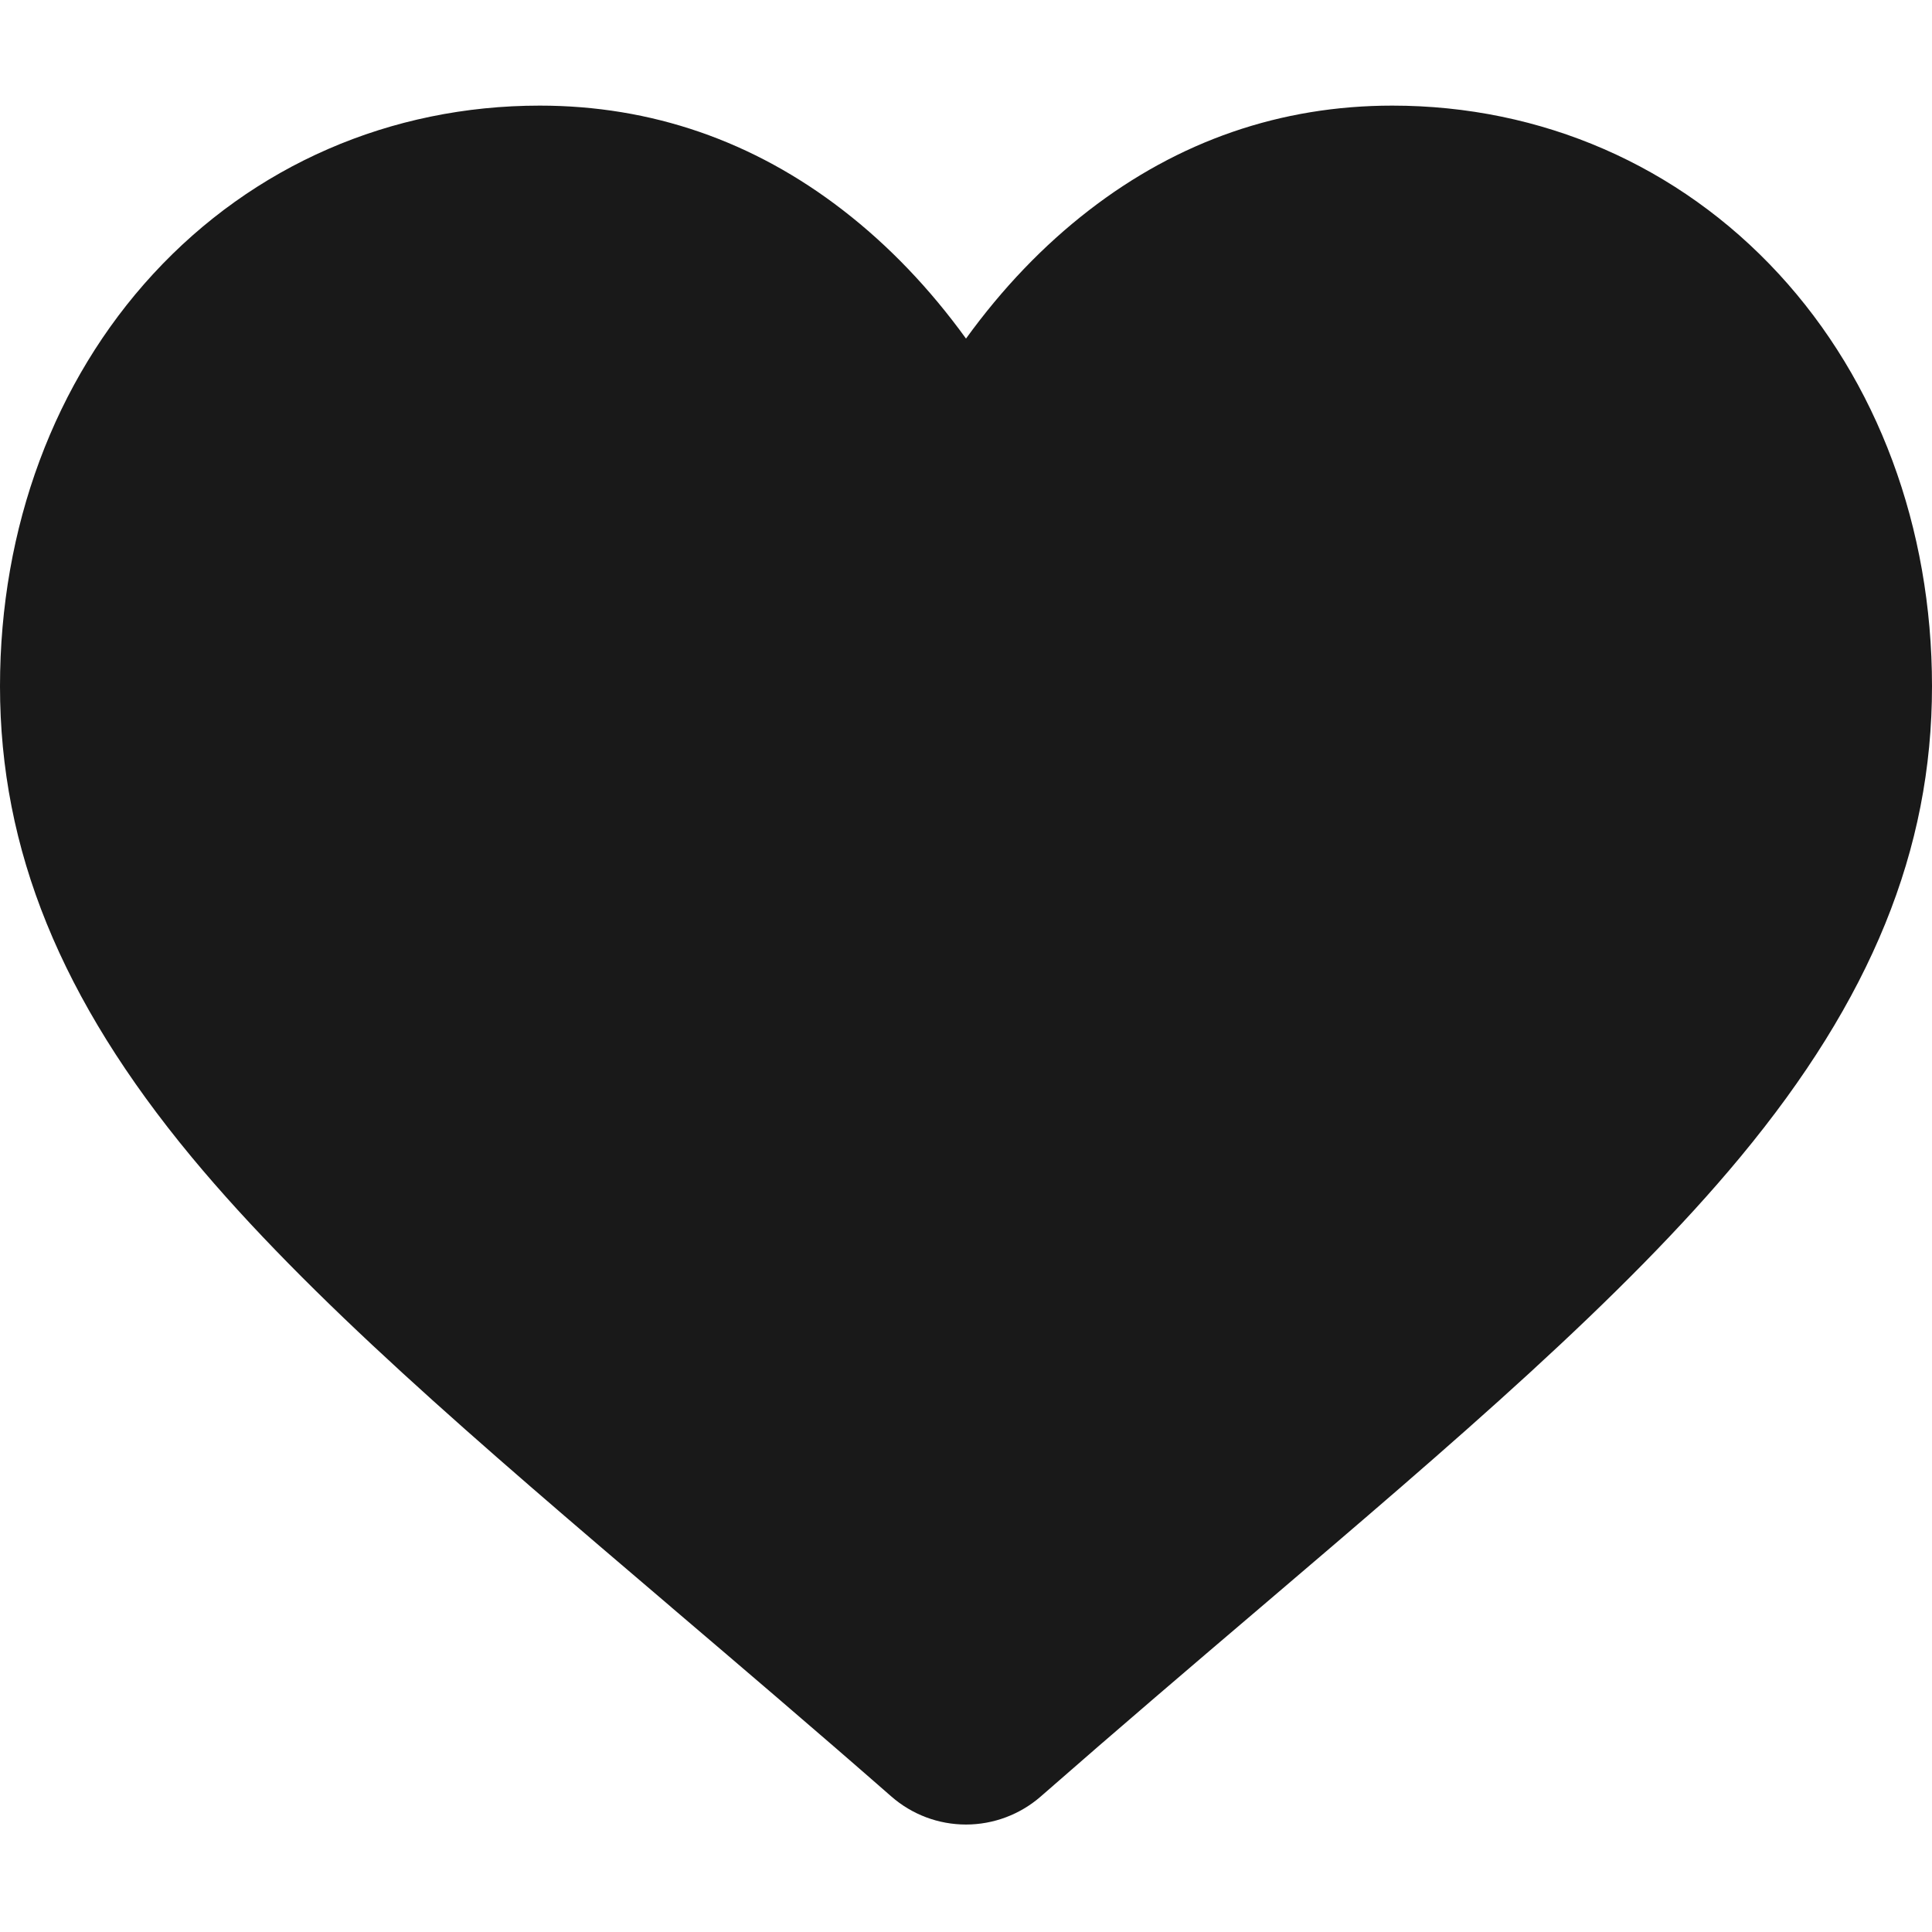
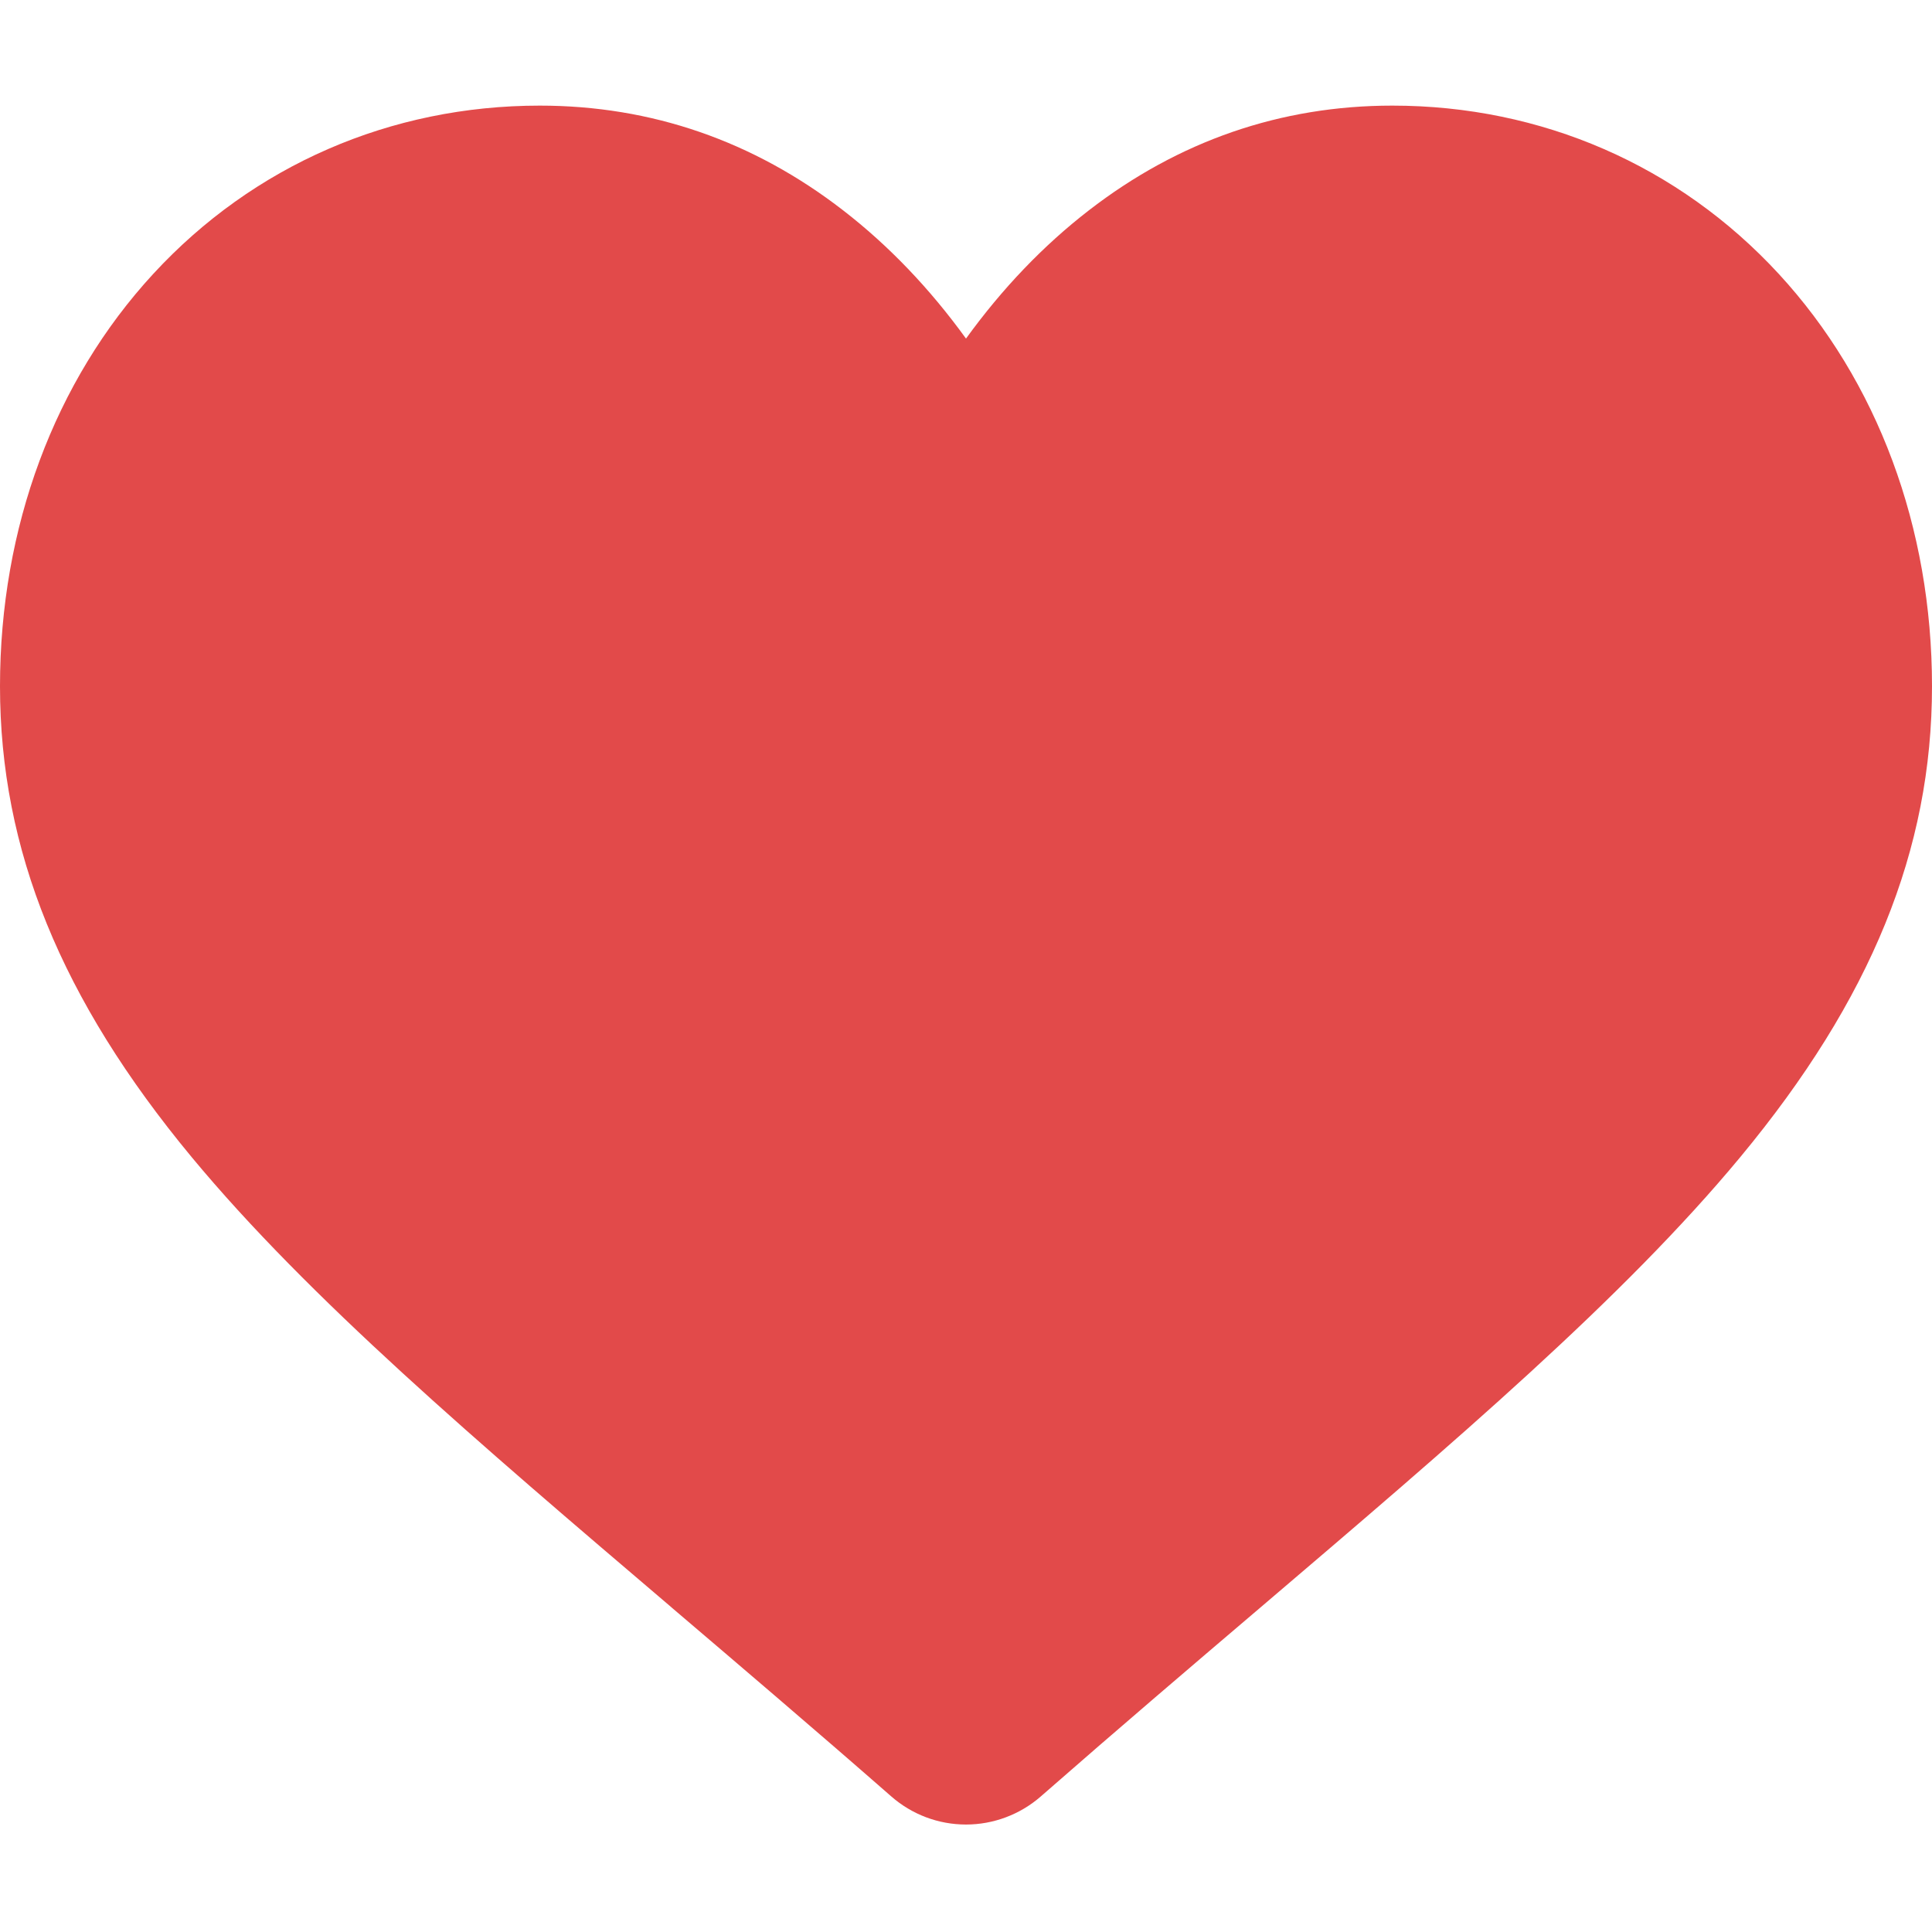
<svg xmlns="http://www.w3.org/2000/svg" width="24" height="24" viewBox="0 0 24 24" fill="none">
-   <path d="M12 22.665C11.658 22.665 11.329 22.541 11.072 22.316C10.103 21.468 9.168 20.672 8.343 19.969L8.339 19.965C5.921 17.905 3.833 16.125 2.38 14.373C0.756 12.413 0 10.555 0 8.525C0 6.553 0.676 4.734 1.904 3.402C3.146 2.055 4.851 1.312 6.705 1.312C8.09 1.312 9.359 1.75 10.475 2.614C11.039 3.05 11.55 3.584 12 4.206C12.45 3.584 12.961 3.05 13.525 2.614C14.642 1.75 15.91 1.312 17.296 1.312C19.149 1.312 20.854 2.055 22.096 3.402C23.324 4.734 24 6.553 24 8.525C24 10.555 23.244 12.413 21.62 14.372C20.167 16.125 18.079 17.905 15.662 19.965C14.835 20.669 13.899 21.467 12.928 22.317C12.671 22.541 12.341 22.665 12 22.665Z" fill="#191919" />
+   <path d="M12 22.665C11.658 22.665 11.329 22.541 11.072 22.316C10.103 21.468 9.168 20.672 8.343 19.969L8.339 19.965C5.921 17.905 3.833 16.125 2.38 14.373C0.756 12.413 0 10.555 0 8.525C0 6.553 0.676 4.734 1.904 3.402C3.146 2.055 4.851 1.312 6.705 1.312C8.09 1.312 9.359 1.75 10.475 2.614C11.039 3.05 11.55 3.584 12 4.206C12.45 3.584 12.961 3.05 13.525 2.614C14.642 1.75 15.91 1.312 17.296 1.312C19.149 1.312 20.854 2.055 22.096 3.402C23.324 4.734 24 6.553 24 8.525C24 10.555 23.244 12.413 21.62 14.372C20.167 16.125 18.079 17.905 15.662 19.965C14.835 20.669 13.899 21.467 12.928 22.317C12.671 22.541 12.341 22.665 12 22.665Z" fill="#E24A4A" />
</svg>
